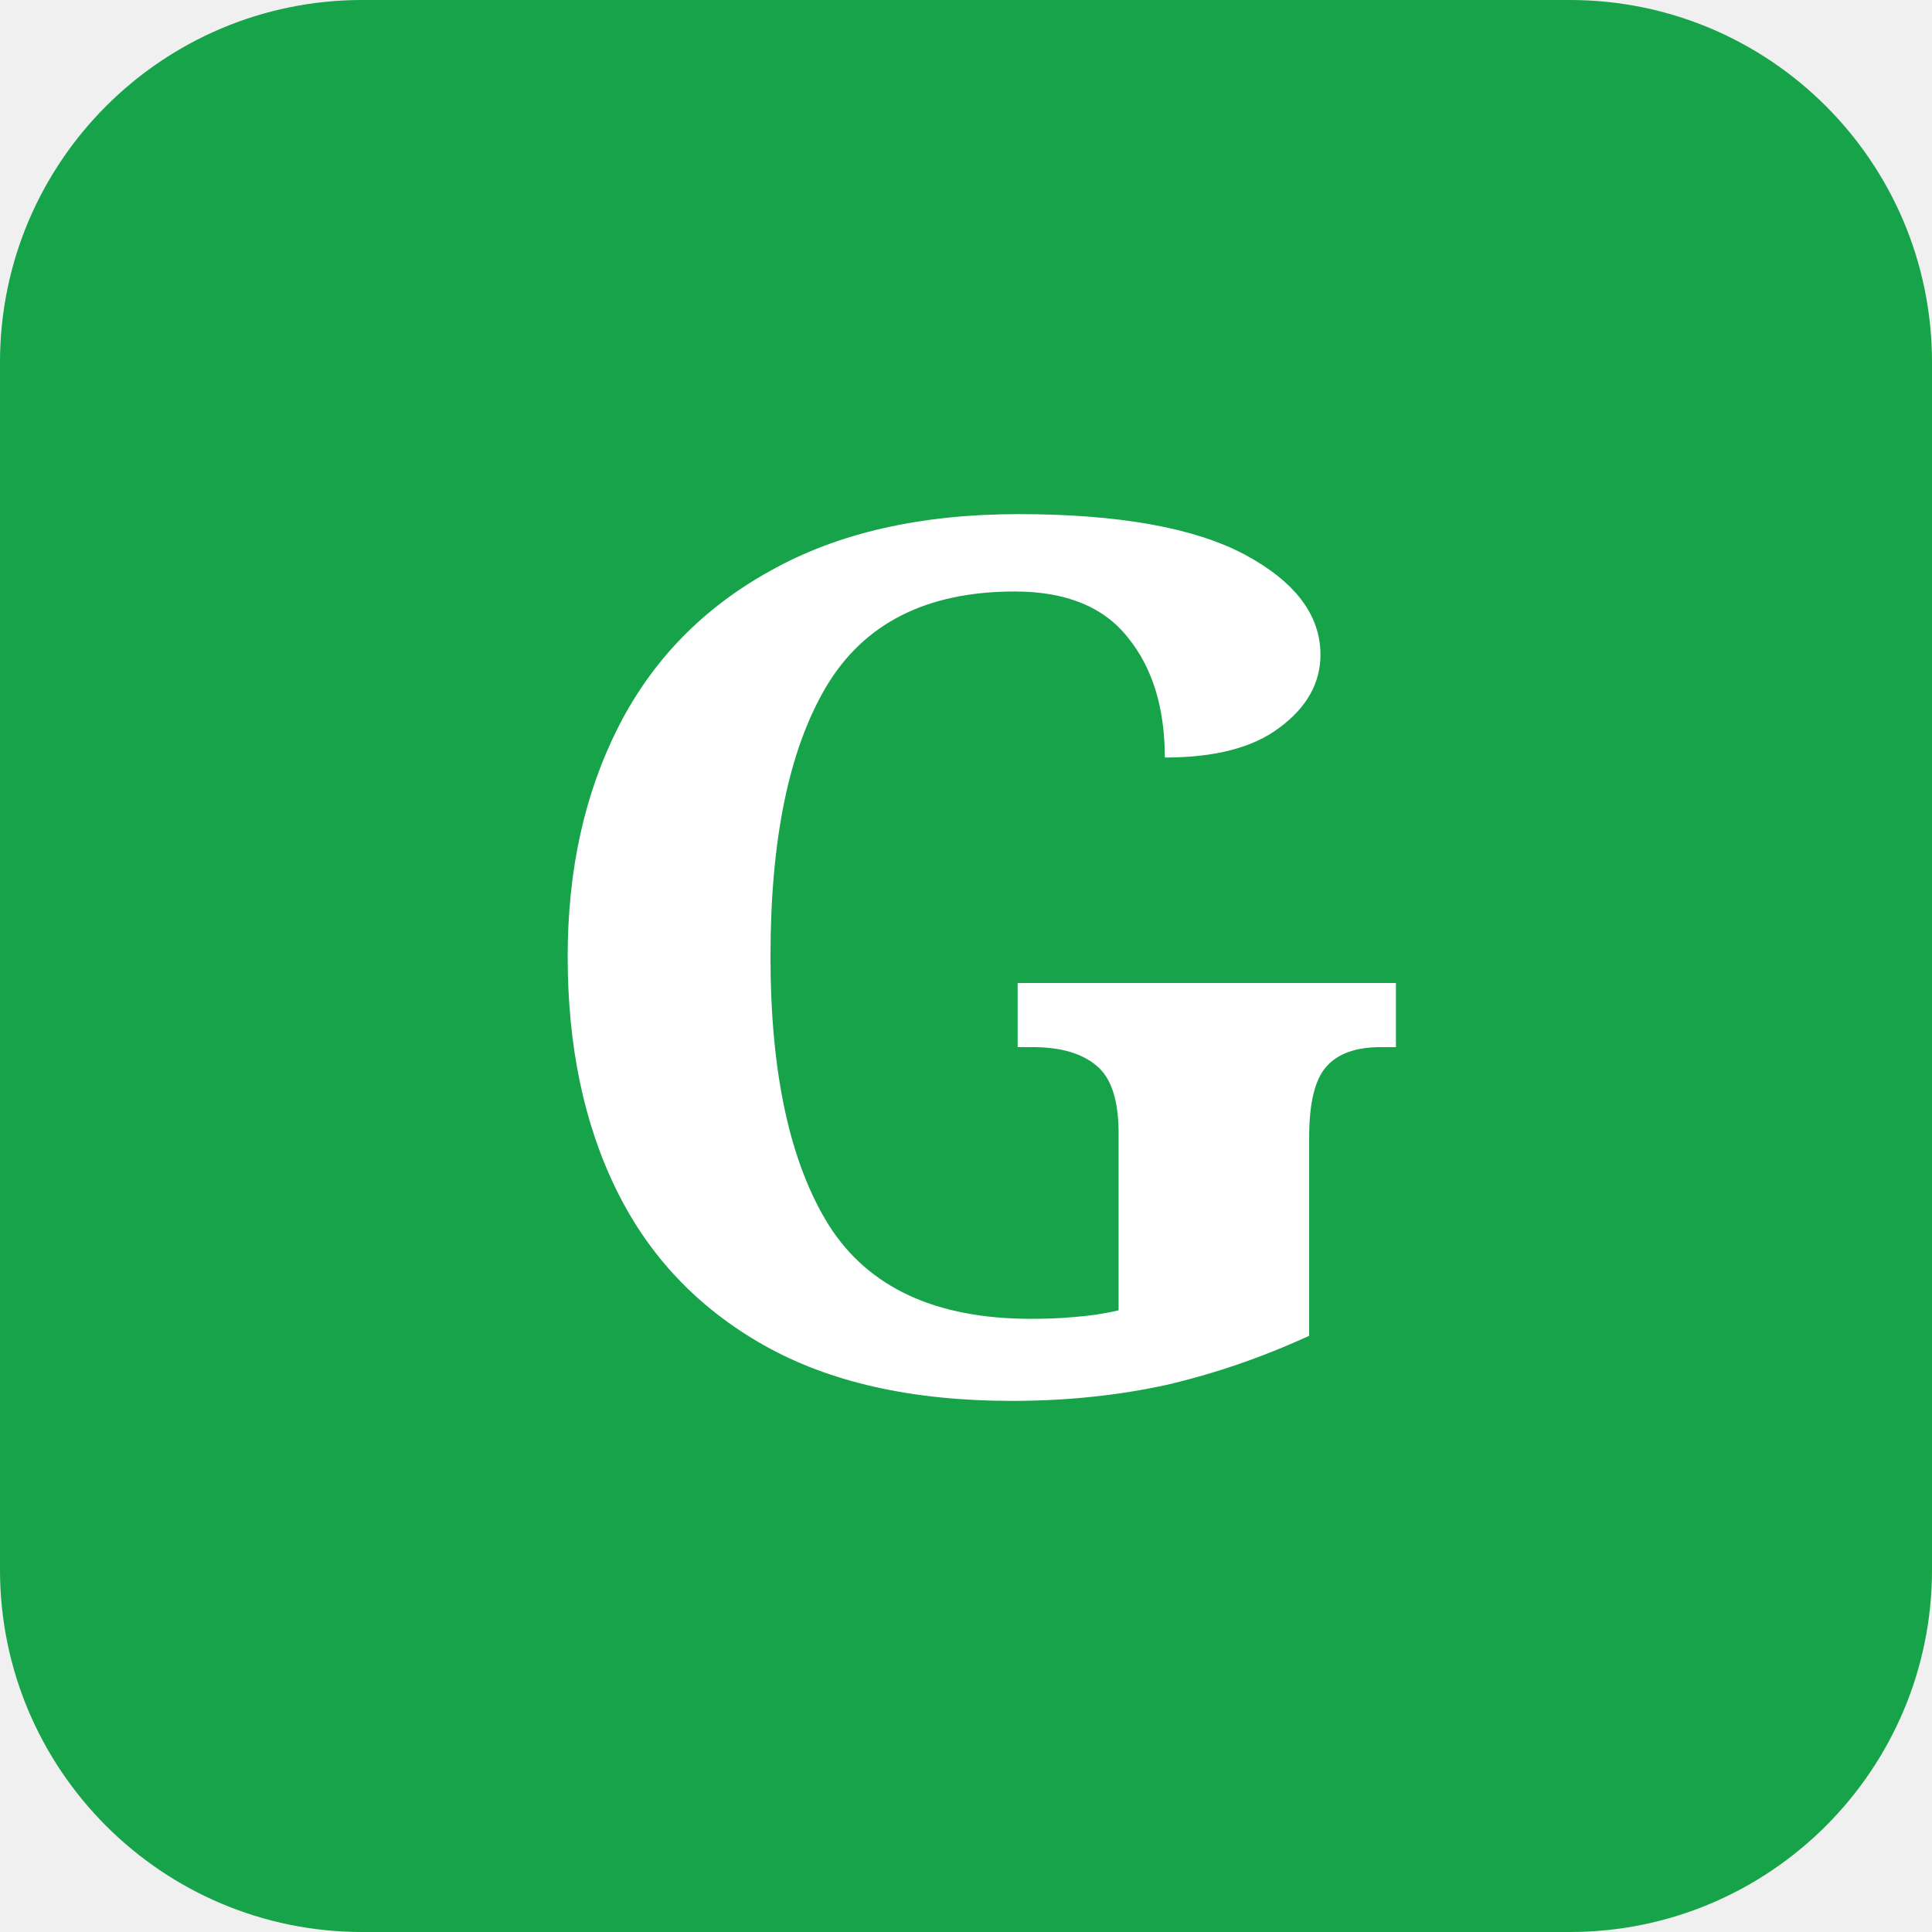
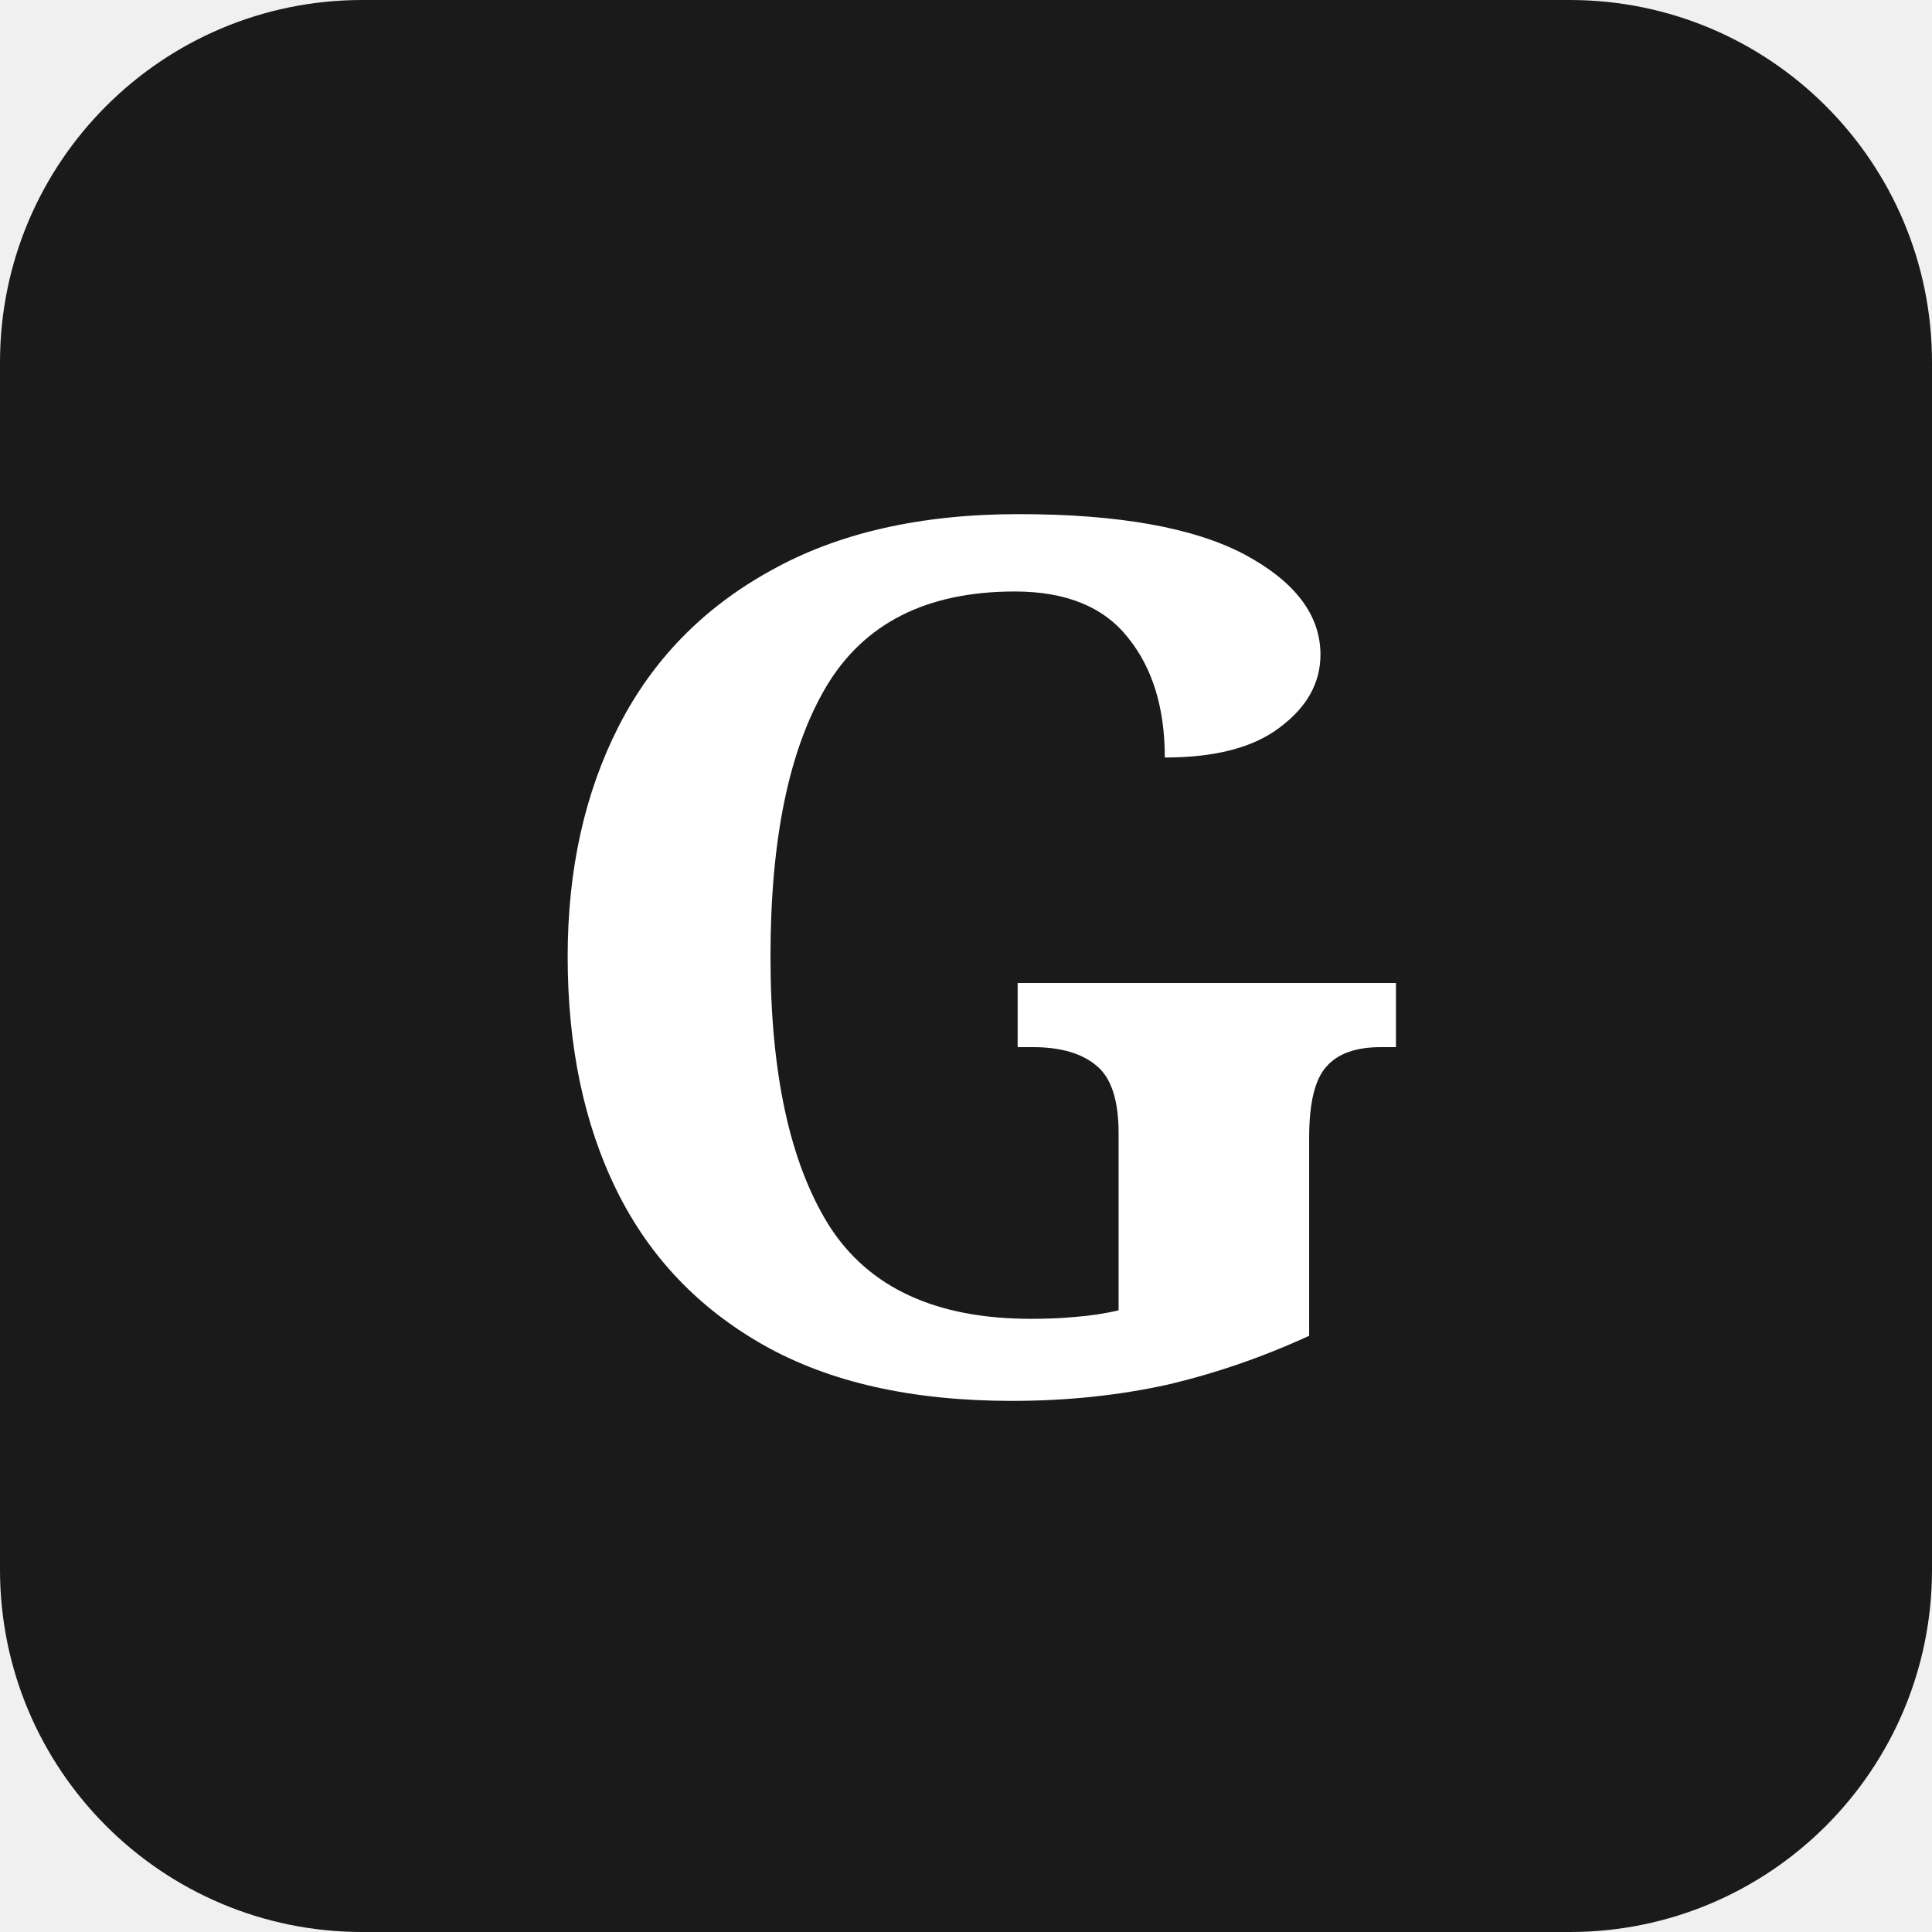
<svg xmlns="http://www.w3.org/2000/svg" viewBox="0 0 32 32">
-   <rect width="32" height="32" rx="6" fill="#16a34a" />
+   <rect width="32" height="32" rx="6" fill="#1a1a1a" />
  <text x="16" y="23" font-family="Georgia, serif" font-size="20" font-weight="700" fill="white" text-anchor="middle">G</text>
</svg>
